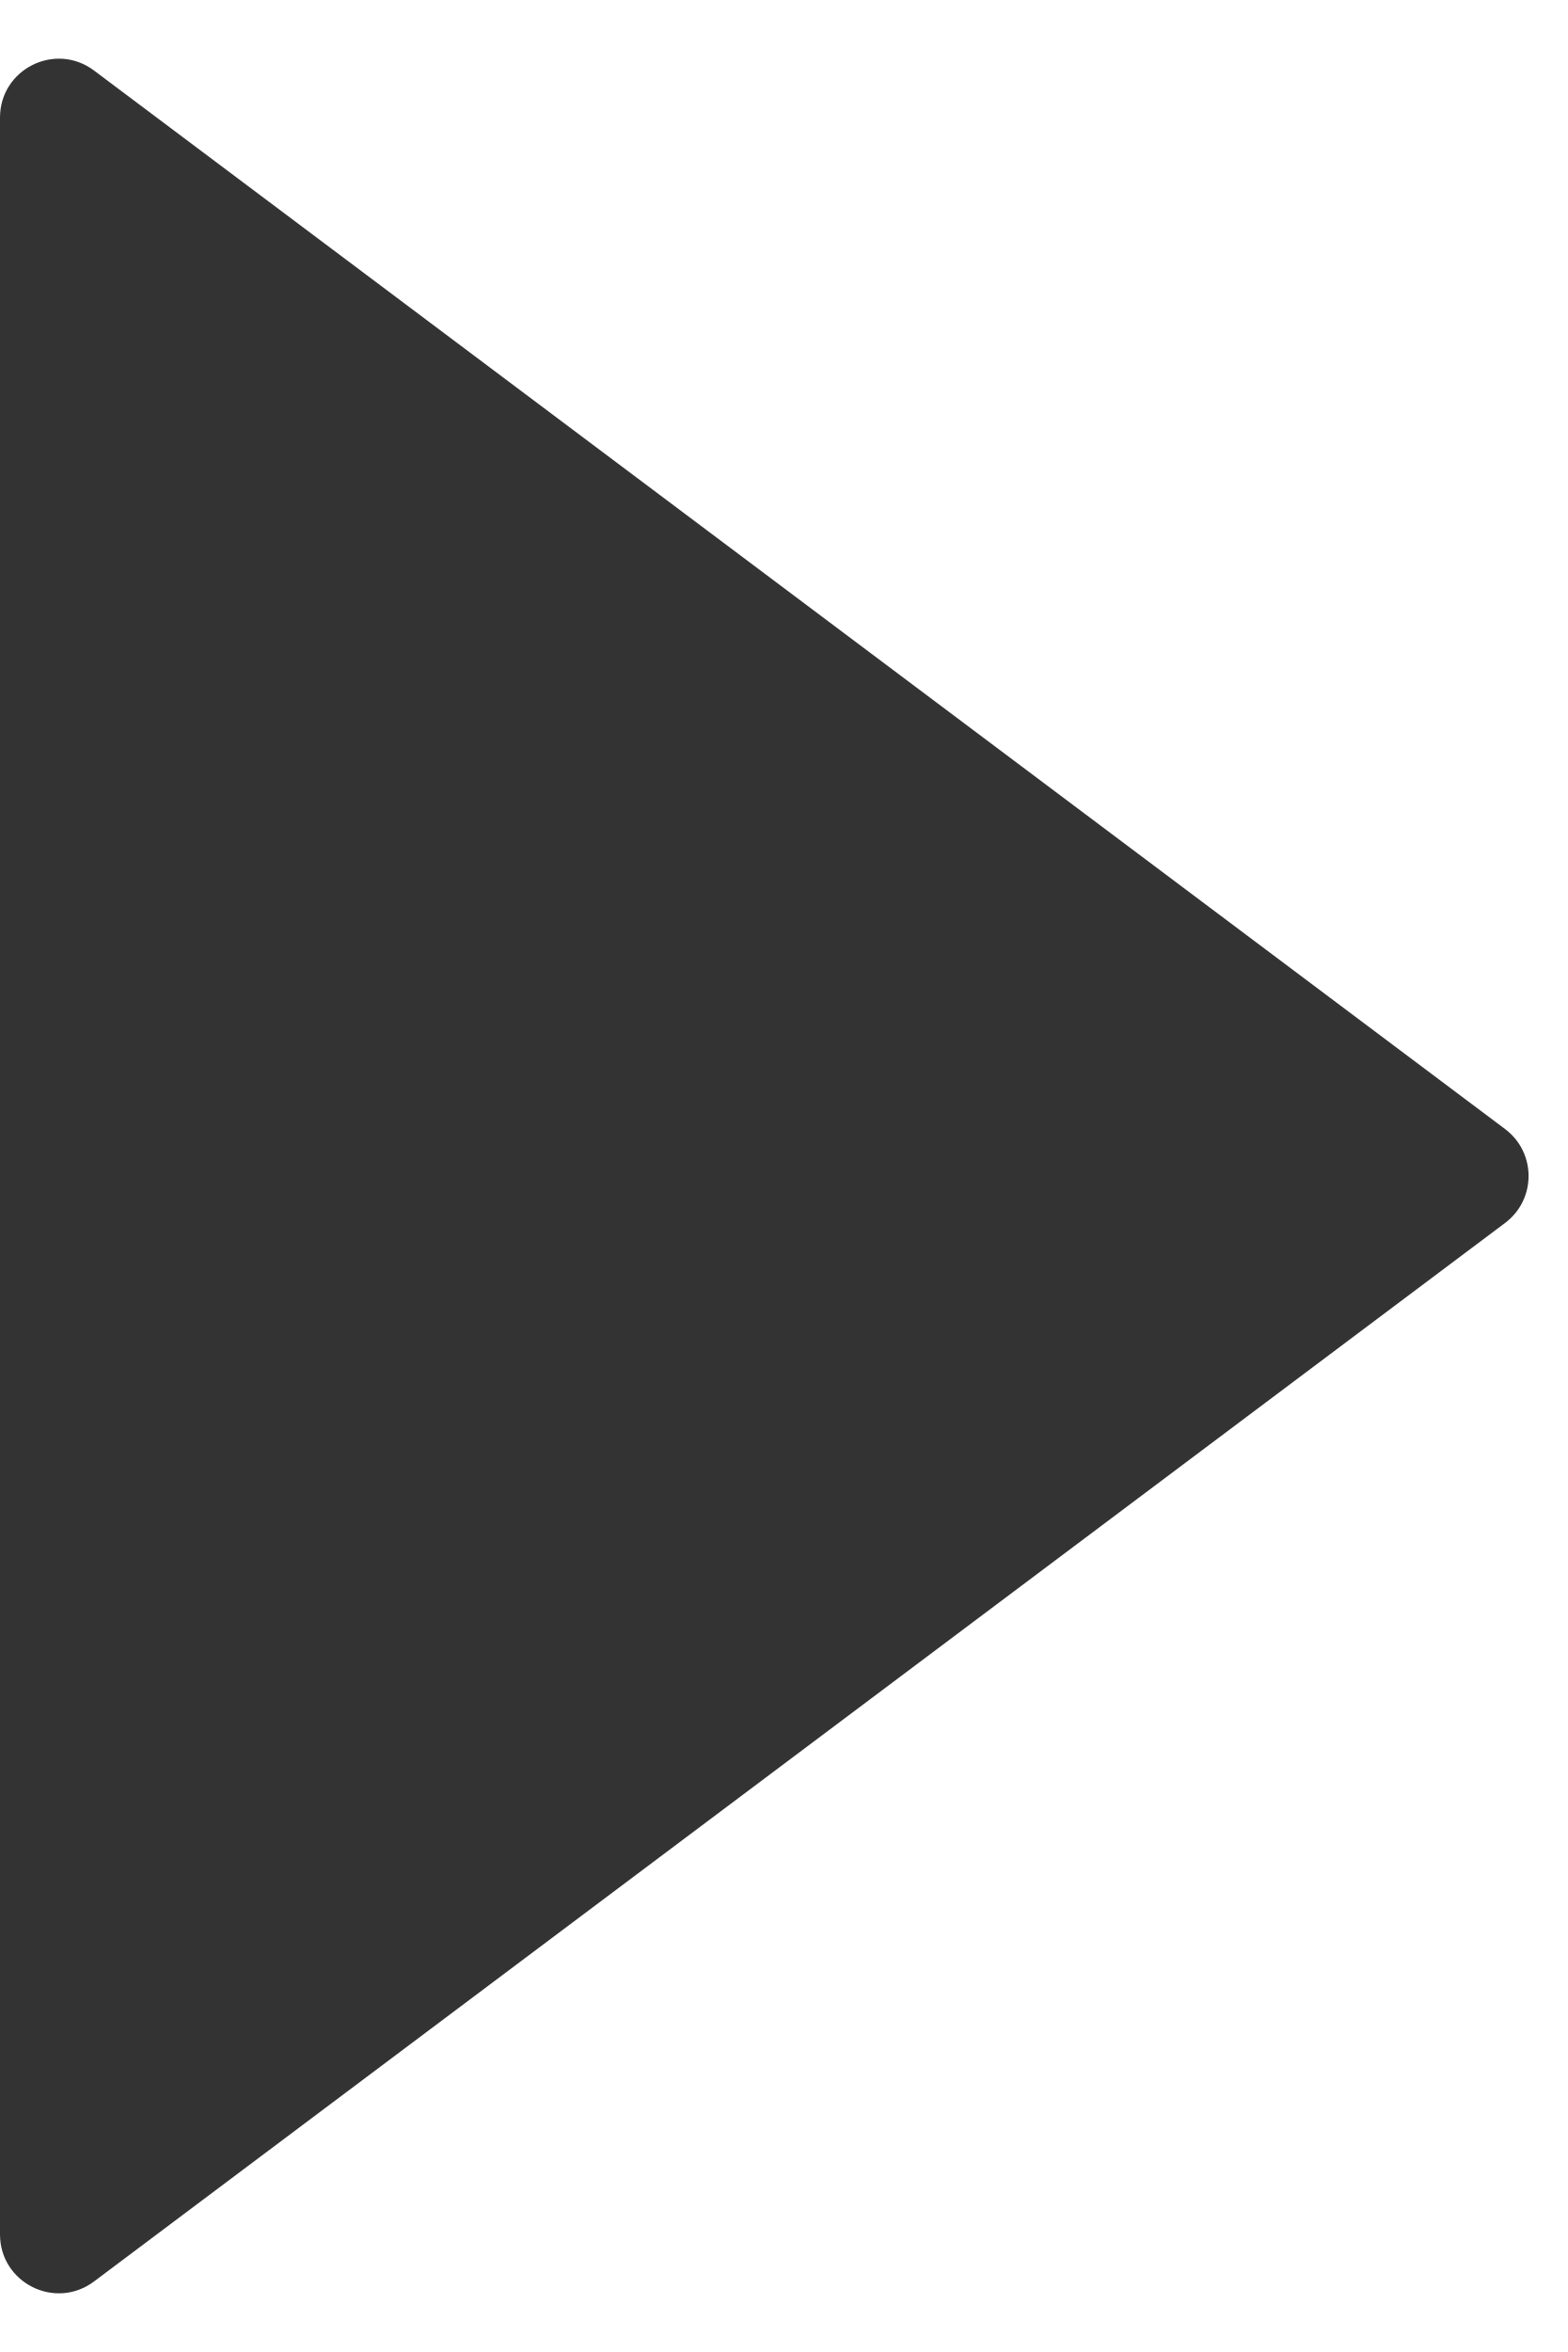
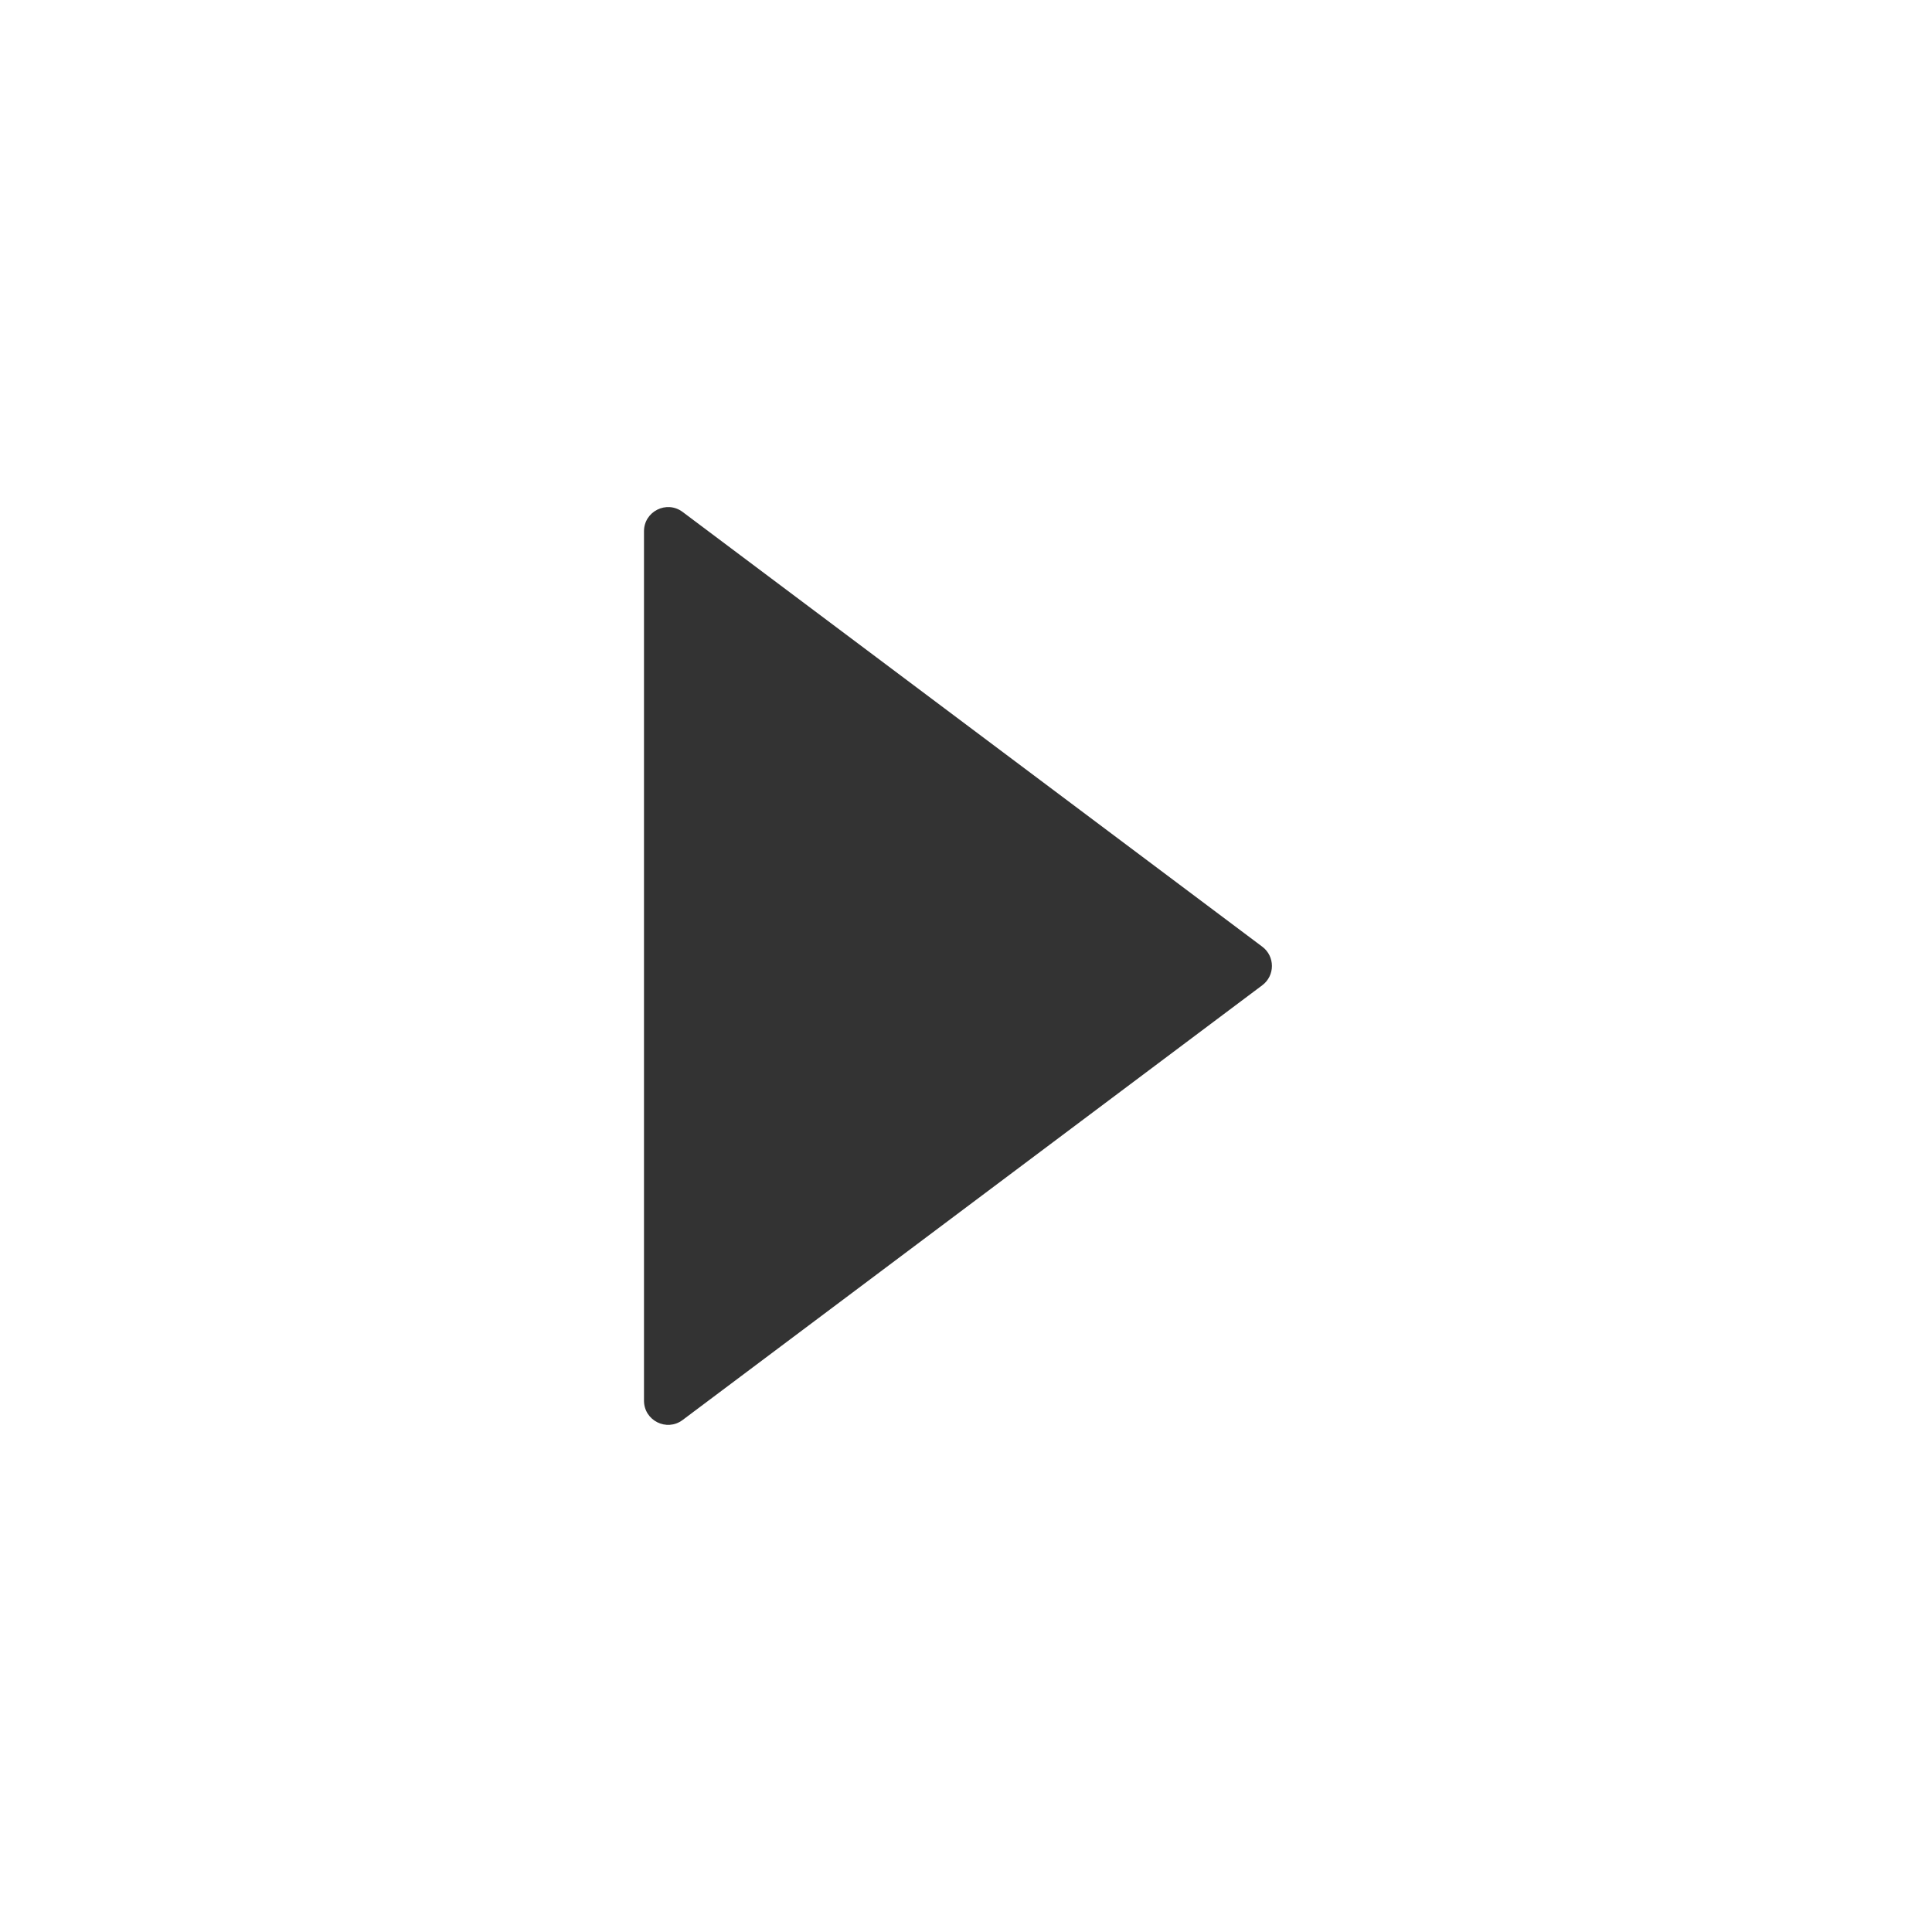
- <svg xmlns="http://www.w3.org/2000/svg" fill="none" version="1.1" width="5.333" height="8" viewBox="0 0 5.333 8">
-   <g transform="matrix(0,1,1,0,0,0)">
-     <path d="M7.76,0.32L4.16,5.12C4.08,5.227,3.92,5.227,3.84,5.12L0.24,0.32C0.141,0.188,0.235,0,0.4,0L7.6,0C7.765,0,7.859,0.188,7.76,0.32" fill="#333333" fill-opacity="1" />
+ <svg xmlns="http://www.w3.org/2000/svg" fill="none" version="1.1" width="16" height="16" viewBox="0 0 16 16">
+   <defs>
+     <clipPath id="master_svg0_517_4330">
+       <rect x="0" y="16" width="16" height="16" rx="0" />
+     </clipPath>
+   </defs>
+   <g transform="matrix(1,0,0,-1,0,32)" clip-path="url(#master_svg0_517_4330)">
+     <g transform="matrix(0,-1,1,0,-22.66675,33.33325)">
+       <path d="M13.093,28.32L9.493,33.12C9.413,33.227,9.253,33.227,9.173,33.12L5.573,28.32C5.474,28.188,5.568,28,5.733,28L12.933,28C13.098,28,13.192,28.188,13.093,28.32" fill="#333333" fill-opacity="1" />
+     </g>
  </g>
</svg>
